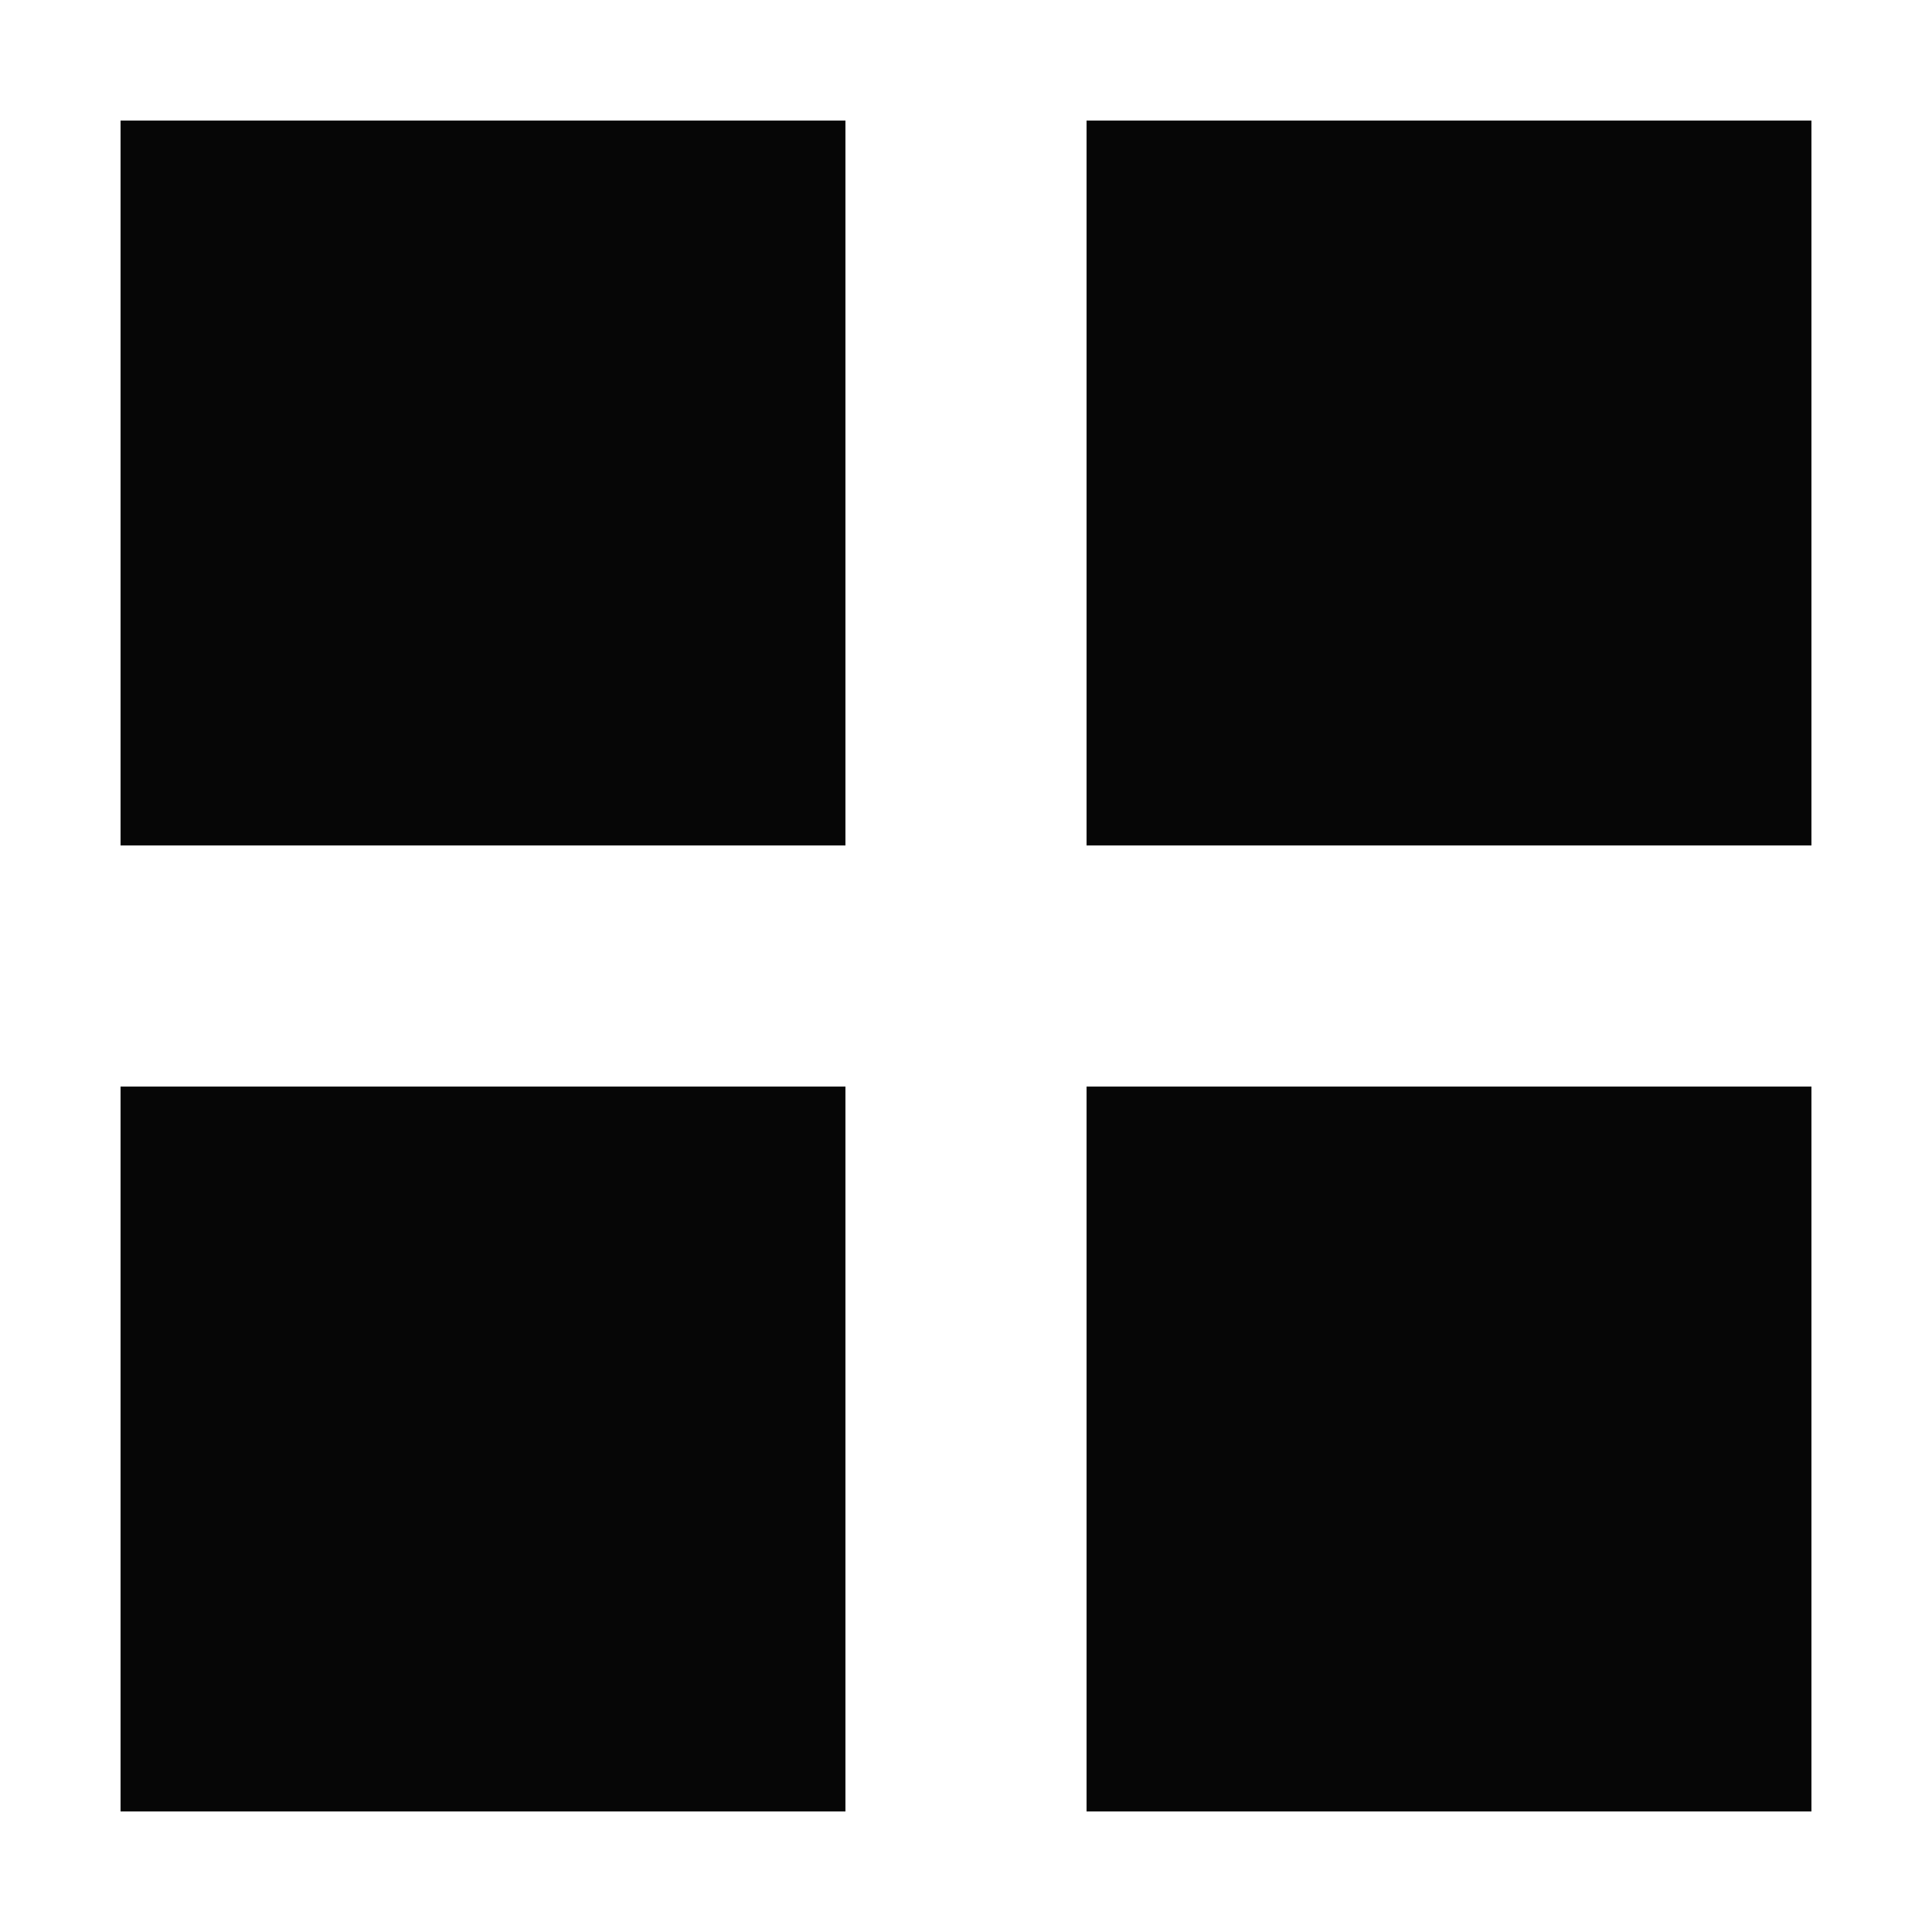
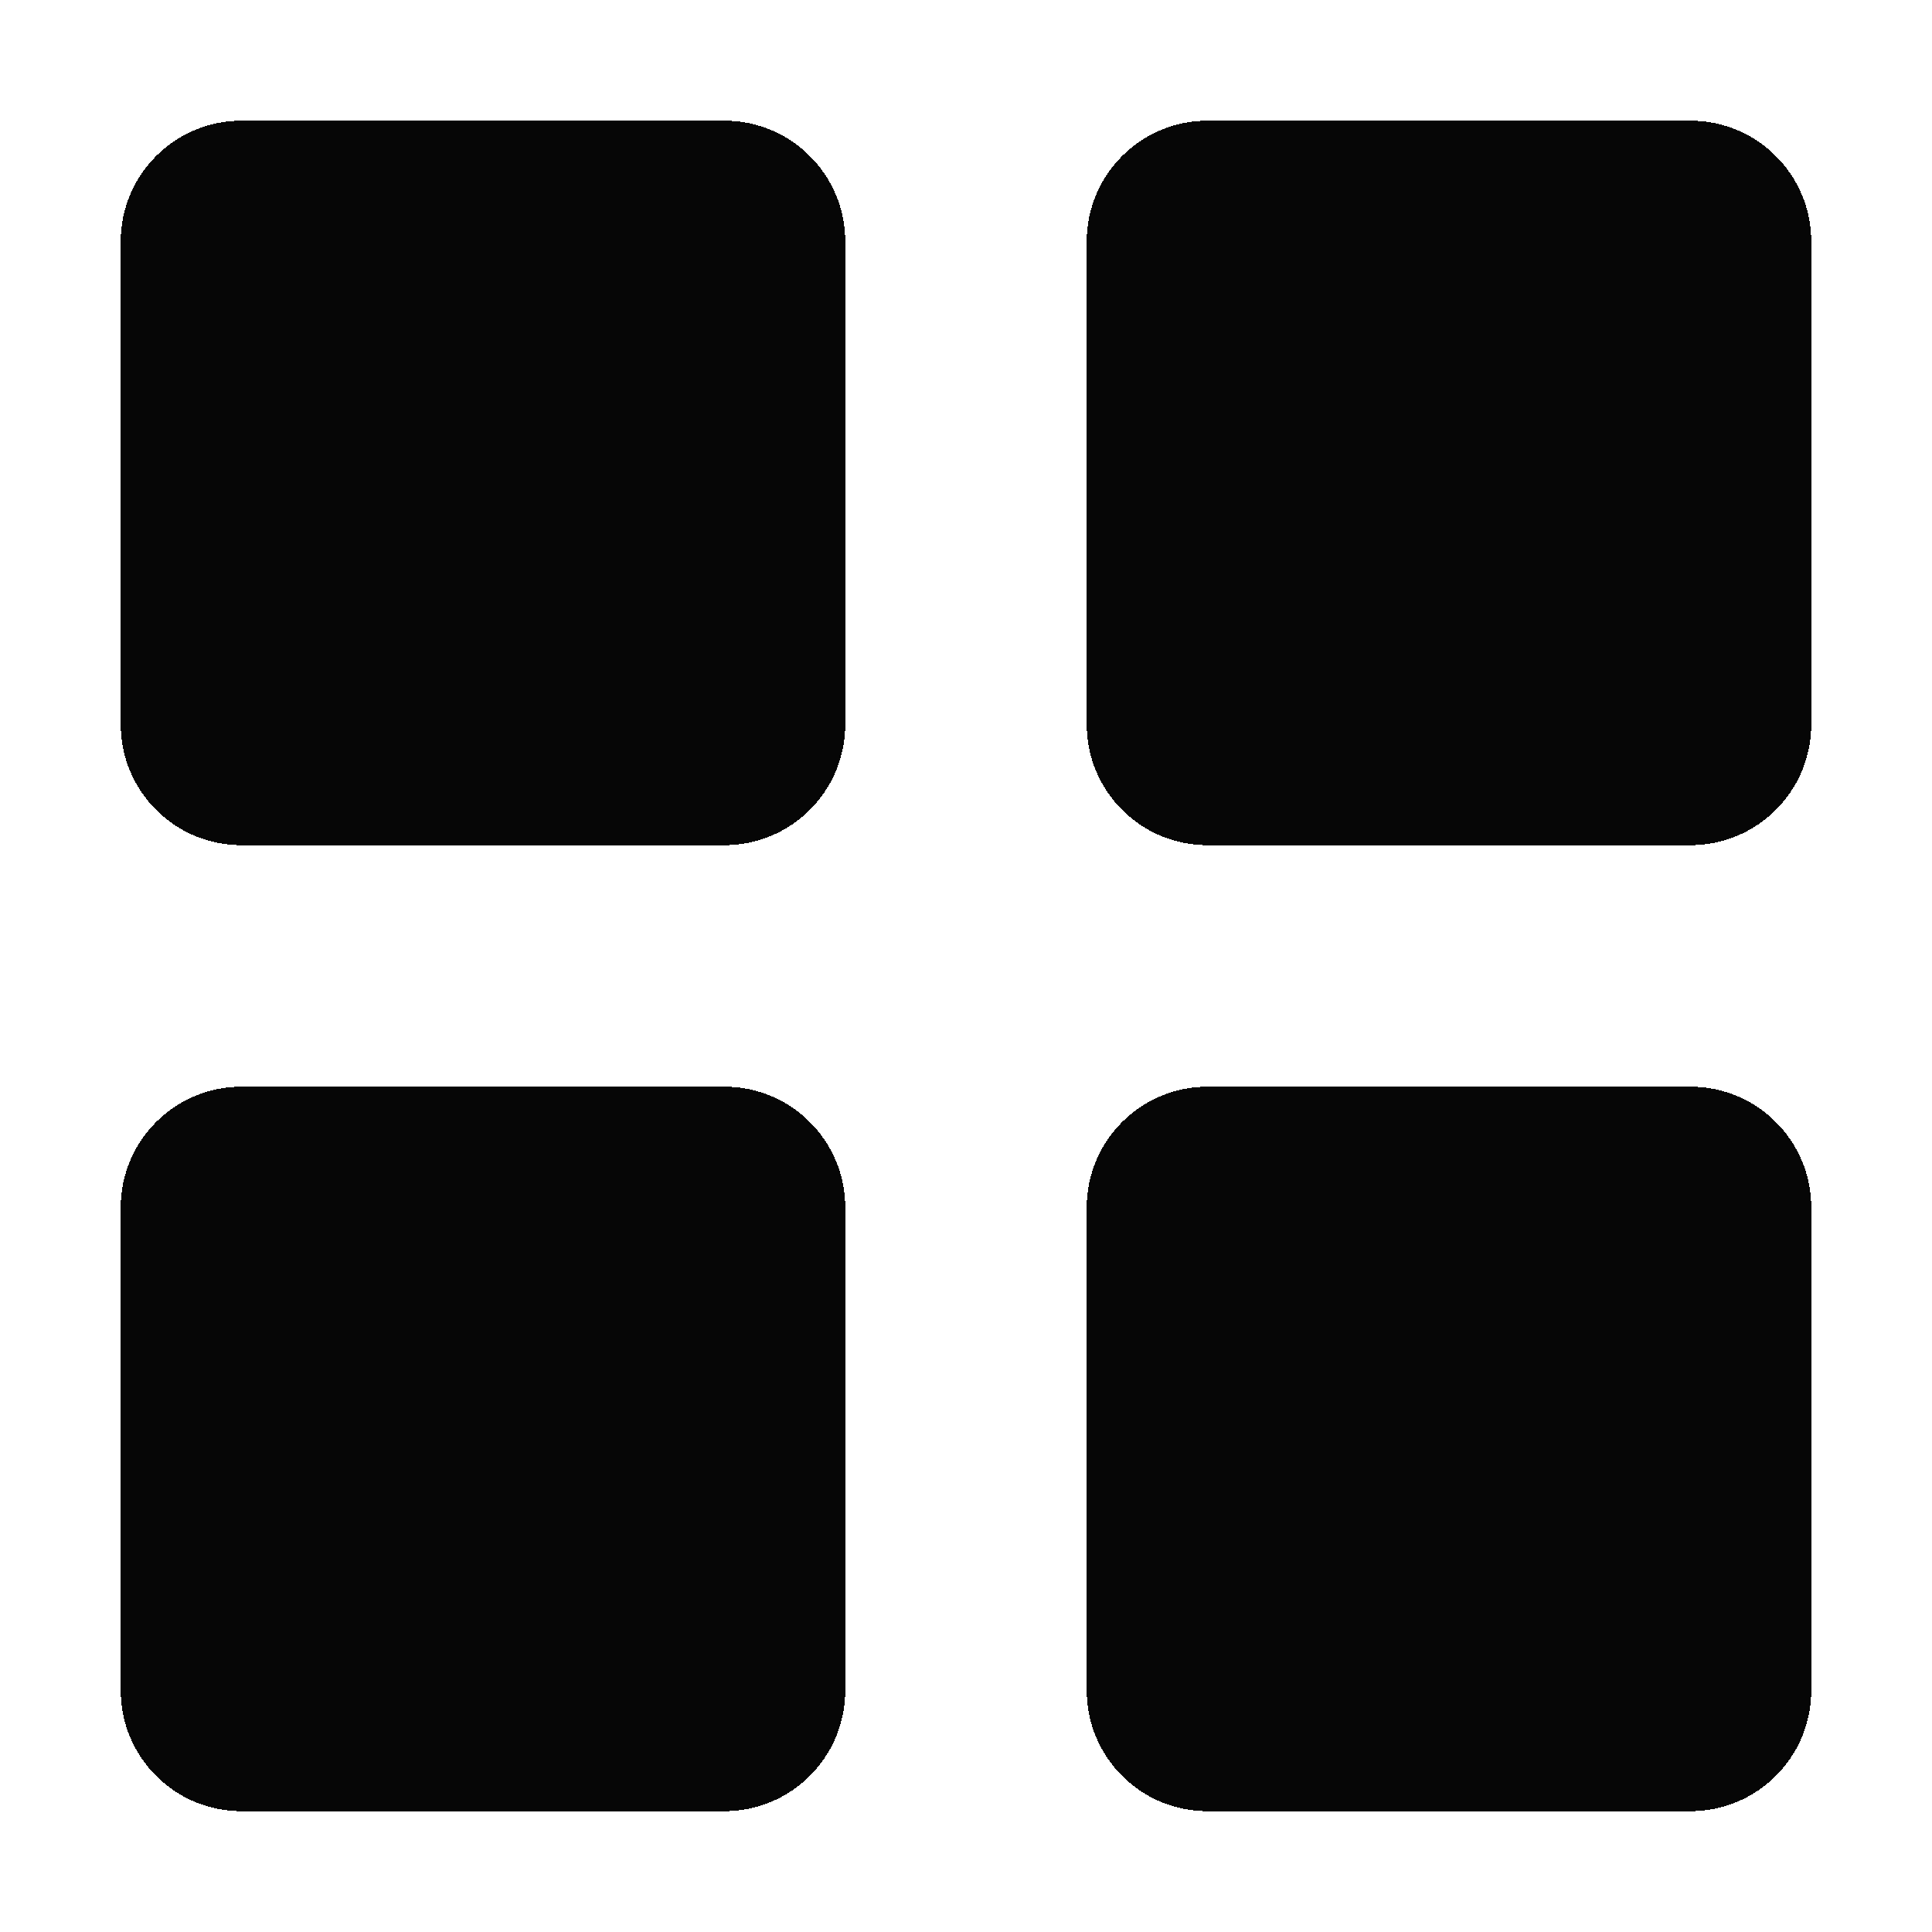
<svg xmlns="http://www.w3.org/2000/svg" xmlns:xlink="http://www.w3.org/1999/xlink" width="16" height="16" id="svg2" version="1.1" shape-rendering="crispEdges">
  <defs id="defs4">
    <linearGradient id="linearGradient5306">
      <stop style="stop-color:#ffffff;stop-opacity:0.099;" offset="0" id="stop5308" />
      <stop style="stop-color:#ffffff;stop-opacity:0;" offset="1" id="stop5310" />
    </linearGradient>
    <linearGradient id="linearGradient5290">
      <stop style="stop-color:#00ffff;stop-opacity:0.098;" offset="0" id="stop5292" />
      <stop id="stop6740" offset="0.5" style="stop-color:#00ff7f;stop-opacity:0.047;" />
      <stop style="stop-color:#00ff00;stop-opacity:0;" offset="1" id="stop5294" />
    </linearGradient>
    <linearGradient id="linearGradient5188">
      <stop style="stop-color:#64b5f6;stop-opacity:0.247;" offset="0" id="stop5198" />
      <stop style="stop-color:#64b5f6;stop-opacity:0;" offset="1" id="stop5192" />
    </linearGradient>
    <linearGradient id="linearGradient3975">
      <stop style="stop-color:#ff5555;stop-opacity:1;" offset="0" id="stop3977" />
    </linearGradient>
    <linearGradient id="linearGradient3969">
      <stop style="stop-color:#87cdde;stop-opacity:1;" offset="0" id="stop3971" />
    </linearGradient>
    <filter id="filter3945" x="0" y="6" width="1.2" style="color-interpolation-filters:sRGB">
      <feDiffuseLighting id="feDiffuseLighting3947" lighting-color="#fdfdfd" surfaceScale="121.495" diffuseConstant="28.448" />
    </filter>
    <filter id="filter3979" style="color-interpolation-filters:sRGB">
      <feFlood flood-opacity="0.2" flood-color="rgb(0,0,0)" result="flood" id="feFlood3981" />
      <feComposite in="flood" in2="SourceGraphic" operator="in" result="composite1" id="feComposite3983" />
      <feGaussianBlur stdDeviation="6" result="blur" id="feGaussianBlur3985" />
      <feOffset dx="0" dy="6" result="offset" id="feOffset3987" />
      <feComposite in="SourceGraphic" in2="offset" operator="over" result="fbSourceGraphic" id="feComposite3989" />
      <feColorMatrix result="fbSourceGraphicAlpha" in="fbSourceGraphic" values="0 0 0 -1 0 0 0 0 -1 0 0 0 0 -1 0 0 0 0 1 0" id="feColorMatrix3991" />
      <feFlood id="feFlood3993" flood-opacity="0.2" flood-color="rgb(0,0,0)" result="flood" in="fbSourceGraphic" />
      <feComposite id="feComposite3995" in2="fbSourceGraphic" in="flood" operator="in" result="composite1" />
      <feGaussianBlur id="feGaussianBlur3997" stdDeviation="6" result="blur" />
      <feOffset id="feOffset3999" dx="0" dy="6" result="offset" />
      <feComposite id="feComposite4001" in2="offset" in="fbSourceGraphic" operator="over" result="composite2" />
    </filter>
    <filter style="color-interpolation-filters:sRGB" id="filter3876">
      <feFlood flood-opacity="0.2" flood-color="rgb(0,0,0)" result="flood" id="feFlood3878" />
      <feComposite in="flood" in2="SourceGraphic" operator="in" result="composite1" id="feComposite3880" />
      <feGaussianBlur stdDeviation="6" result="blur" id="feGaussianBlur3882" />
      <feOffset dx="0" dy="6" result="offset" id="feOffset3884" />
      <feComposite in="SourceGraphic" in2="offset" operator="over" result="fbSourceGraphic" id="feComposite3886" />
      <feColorMatrix result="fbSourceGraphicAlpha" in="fbSourceGraphic" values="0 0 0 -1 0 0 0 0 -1 0 0 0 0 -1 0 0 0 0 1 0" id="feColorMatrix3888" />
      <feFlood id="feFlood3890" flood-opacity="0.397" flood-color="rgb(0,0,0)" result="flood" in="fbSourceGraphic" />
      <feComposite id="feComposite3892" in2="fbSourceGraphic" in="flood" operator="in" result="composite1" />
      <feGaussianBlur id="feGaussianBlur3894" stdDeviation="19.2" result="blur" />
      <feOffset id="feOffset3896" dx="0" dy="6" result="offset" />
      <feComposite id="feComposite3898" in2="offset" in="fbSourceGraphic" operator="over" result="fbSourceGraphic" />
      <feColorMatrix result="fbSourceGraphicAlpha" in="fbSourceGraphic" values="0 0 0 -1 0 0 0 0 -1 0 0 0 0 -1 0 0 0 0 1 0" id="feColorMatrix3900" />
      <feFlood id="feFlood3902" flood-opacity="0.8" flood-color="rgb(0,0,0)" result="flood" in="fbSourceGraphic" />
      <feComposite id="feComposite3904" in2="fbSourceGraphic" in="flood" operator="in" result="composite1" />
      <feGaussianBlur id="feGaussianBlur3906" stdDeviation="19.2" result="blur" />
      <feOffset id="feOffset3908" dx="0" dy="6" result="offset" />
      <feComposite id="feComposite3910" in2="offset" in="fbSourceGraphic" operator="over" result="fbSourceGraphic" />
      <feColorMatrix result="fbSourceGraphicAlpha" in="fbSourceGraphic" values="0 0 0 -1 0 0 0 0 -1 0 0 0 0 -1 0 0 0 0 1 0" id="feColorMatrix3912" />
      <feFlood id="feFlood3914" flood-opacity="0.8" flood-color="rgb(0,0,0)" result="flood" in="fbSourceGraphic" />
      <feComposite id="feComposite3916" in2="fbSourceGraphic" in="flood" operator="in" result="composite1" />
      <feGaussianBlur id="feGaussianBlur3918" stdDeviation="26.1" result="blur" />
      <feOffset id="feOffset3920" dx="0" dy="6" result="offset" />
      <feComposite id="feComposite3922" in2="offset" in="fbSourceGraphic" operator="over" result="fbSourceGraphic" />
      <feColorMatrix result="fbSourceGraphicAlpha" in="fbSourceGraphic" values="0 0 0 -1 0 0 0 0 -1 0 0 0 0 -1 0 0 0 0 1 0" id="feColorMatrix3924" />
      <feFlood id="feFlood3926" flood-opacity="0.8" flood-color="rgb(0,0,0)" result="flood" in="fbSourceGraphic" />
      <feComposite id="feComposite3928" in2="fbSourceGraphic" in="flood" operator="in" result="composite1" />
      <feGaussianBlur id="feGaussianBlur3930" stdDeviation="35.7" result="blur" />
      <feOffset id="feOffset3932" dx="0" dy="6" result="offset" />
      <feComposite id="feComposite3934" in2="offset" in="fbSourceGraphic" operator="over" result="fbSourceGraphic" />
      <feColorMatrix result="fbSourceGraphicAlpha" in="fbSourceGraphic" values="0 0 0 -1 0 0 0 0 -1 0 0 0 0 -1 0 0 0 0 1 0" id="feColorMatrix3936" />
      <feFlood id="feFlood3938" flood-opacity="0.8" flood-color="rgb(0,0,0)" result="flood" in="fbSourceGraphic" />
      <feComposite id="feComposite3940" in2="fbSourceGraphic" in="flood" operator="in" result="composite1" />
      <feGaussianBlur id="feGaussianBlur3942" stdDeviation="6" result="blur" />
      <feOffset id="feOffset3944" dx="0" dy="6" result="offset" />
      <feComposite id="feComposite3946" in2="offset" in="fbSourceGraphic" operator="over" result="fbSourceGraphic" />
      <feColorMatrix result="fbSourceGraphicAlpha" in="fbSourceGraphic" values="0 0 0 -1 0 0 0 0 -1 0 0 0 0 -1 0 0 0 0 1 0" id="feColorMatrix3948" />
      <feFlood id="feFlood3950" flood-opacity="0.8" flood-color="rgb(0,0,0)" result="flood" in="fbSourceGraphic" />
      <feComposite id="feComposite3952" in2="fbSourceGraphic" in="flood" operator="in" result="composite1" />
      <feGaussianBlur id="feGaussianBlur3954" stdDeviation="21.7" result="blur" />
      <feOffset id="feOffset3956" dx="0" dy="6" result="offset" />
      <feComposite id="feComposite3958" in2="offset" in="fbSourceGraphic" operator="over" result="fbSourceGraphic" />
      <feColorMatrix result="fbSourceGraphicAlpha" in="fbSourceGraphic" values="0 0 0 -1 0 0 0 0 -1 0 0 0 0 -1 0 0 0 0 1 0" id="feColorMatrix3960" />
      <feFlood id="feFlood3962" flood-opacity="0.8" flood-color="rgb(0,0,0)" result="flood" in="fbSourceGraphic" />
      <feComposite id="feComposite3964" in2="fbSourceGraphic" in="flood" operator="in" result="composite1" />
      <feGaussianBlur id="feGaussianBlur3966" stdDeviation="21.7" result="blur" />
      <feOffset id="feOffset3968" dx="0" dy="1.9" result="offset" />
      <feComposite id="feComposite3970" in2="offset" in="fbSourceGraphic" operator="over" result="fbSourceGraphic" />
      <feColorMatrix result="fbSourceGraphicAlpha" in="fbSourceGraphic" values="0 0 0 -1 0 0 0 0 -1 0 0 0 0 -1 0 0 0 0 1 0" id="feColorMatrix3972" />
      <feFlood id="feFlood3974" flood-opacity="0.8" flood-color="rgb(0,0,0)" result="flood" in="fbSourceGraphic" />
      <feComposite id="feComposite3976" in2="fbSourceGraphic" in="flood" operator="in" result="composite1" />
      <feGaussianBlur id="feGaussianBlur3978" stdDeviation="21.7" result="blur" />
      <feOffset id="feOffset3980" dx="3.6" dy="1.9" result="offset" />
      <feComposite id="feComposite3982" in2="offset" in="fbSourceGraphic" operator="over" result="fbSourceGraphic" />
      <feColorMatrix result="fbSourceGraphicAlpha" in="fbSourceGraphic" values="0 0 0 -1 0 0 0 0 -1 0 0 0 0 -1 0 0 0 0 1 0" id="feColorMatrix3984" />
      <feFlood id="feFlood3986" flood-opacity="0.8" flood-color="rgb(0,0,0)" result="flood" in="fbSourceGraphic" />
      <feComposite id="feComposite3988" in2="fbSourceGraphic" in="flood" operator="in" result="composite1" />
      <feGaussianBlur id="feGaussianBlur3990" stdDeviation="21.7" result="blur" />
      <feOffset id="feOffset3992" dx="9.6" dy="1.9" result="offset" />
      <feComposite id="feComposite3994" in2="offset" in="fbSourceGraphic" operator="over" result="fbSourceGraphic" />
      <feColorMatrix result="fbSourceGraphicAlpha" in="fbSourceGraphic" values="0 0 0 -1 0 0 0 0 -1 0 0 0 0 -1 0 0 0 0 1 0" id="feColorMatrix3996" />
      <feFlood id="feFlood3998" flood-opacity="0.8" flood-color="rgb(0,0,0)" result="flood" in="fbSourceGraphic" />
      <feComposite id="feComposite4000" in2="fbSourceGraphic" in="flood" operator="in" result="composite1" />
      <feGaussianBlur id="feGaussianBlur4002" stdDeviation="21.7" result="blur" />
      <feOffset id="feOffset4004" dx="1.2" dy="1.9" result="offset" />
      <feComposite id="feComposite4006" in2="offset" in="fbSourceGraphic" operator="over" result="fbSourceGraphic" />
      <feColorMatrix result="fbSourceGraphicAlpha" in="fbSourceGraphic" values="0 0 0 -1 0 0 0 0 -1 0 0 0 0 -1 0 0 0 0 1 0" id="feColorMatrix4008" />
      <feFlood id="feFlood4010" flood-opacity="0.8" flood-color="rgb(0,0,0)" result="flood" in="fbSourceGraphic" />
      <feComposite id="feComposite4012" in2="fbSourceGraphic" in="flood" operator="in" result="composite1" />
      <feGaussianBlur id="feGaussianBlur4014" stdDeviation="21.7" result="blur" />
      <feOffset id="feOffset4016" dx="-1.4" dy="1.9" result="offset" />
      <feComposite id="feComposite4018" in2="offset" in="fbSourceGraphic" operator="over" result="fbSourceGraphic" />
      <feColorMatrix result="fbSourceGraphicAlpha" in="fbSourceGraphic" values="0 0 0 -1 0 0 0 0 -1 0 0 0 0 -1 0 0 0 0 1 0" id="feColorMatrix4020" />
      <feFlood id="feFlood4022" flood-opacity="0.8" flood-color="rgb(0,0,0)" result="flood" in="fbSourceGraphic" />
      <feComposite id="feComposite4024" in2="fbSourceGraphic" in="flood" operator="in" result="composite1" />
      <feGaussianBlur id="feGaussianBlur4026" stdDeviation="21.7" result="blur" />
      <feOffset id="feOffset4028" dx="0.3" dy="1.9" result="offset" />
      <feComposite id="feComposite4030" in2="offset" in="fbSourceGraphic" operator="over" result="fbSourceGraphic" />
      <feColorMatrix result="fbSourceGraphicAlpha" in="fbSourceGraphic" values="0 0 0 -1 0 0 0 0 -1 0 0 0 0 -1 0 0 0 0 1 0" id="feColorMatrix4032" />
      <feFlood id="feFlood4034" flood-opacity="0.8" flood-color="rgb(0,0,0)" result="flood" in="fbSourceGraphic" />
      <feComposite id="feComposite4036" in2="fbSourceGraphic" in="flood" operator="in" result="composite1" />
      <feGaussianBlur id="feGaussianBlur4038" stdDeviation="21.7" result="blur" />
      <feOffset id="feOffset4040" dx="-8.04912e-16" dy="1.9" result="offset" />
      <feComposite id="feComposite4042" in2="offset" in="fbSourceGraphic" operator="over" result="fbSourceGraphic" />
      <feColorMatrix result="fbSourceGraphicAlpha" in="fbSourceGraphic" values="0 0 0 -1 0 0 0 0 -1 0 0 0 0 -1 0 0 0 0 1 0" id="feColorMatrix4044" />
      <feFlood id="feFlood4046" flood-opacity="0.8" flood-color="rgb(0,0,0)" result="flood" in="fbSourceGraphic" />
      <feComposite id="feComposite4048" in2="fbSourceGraphic" in="flood" operator="in" result="composite1" />
      <feGaussianBlur id="feGaussianBlur4050" stdDeviation="21.7" result="blur" />
      <feOffset id="feOffset4052" dx="-8.04912e-16" dy="3.6" result="offset" />
      <feComposite id="feComposite4054" in2="offset" in="fbSourceGraphic" operator="over" result="fbSourceGraphic" />
      <feColorMatrix result="fbSourceGraphicAlpha" in="fbSourceGraphic" values="0 0 0 -1 0 0 0 0 -1 0 0 0 0 -1 0 0 0 0 1 0" id="feColorMatrix4056" />
      <feFlood id="feFlood4058" flood-opacity="0.8" flood-color="rgb(0,0,0)" result="flood" in="fbSourceGraphic" />
      <feComposite id="feComposite4060" in2="fbSourceGraphic" in="flood" operator="in" result="composite1" />
      <feGaussianBlur id="feGaussianBlur4062" stdDeviation="6" result="blur" />
      <feOffset id="feOffset4064" dx="-8.04912e-16" dy="3.6" result="offset" />
      <feComposite id="feComposite4066" in2="offset" in="fbSourceGraphic" operator="over" result="fbSourceGraphic" />
      <feColorMatrix result="fbSourceGraphicAlpha" in="fbSourceGraphic" values="0 0 0 -1 0 0 0 0 -1 0 0 0 0 -1 0 0 0 0 1 0" id="feColorMatrix4080" />
      <feFlood id="feFlood4082" flood-opacity="0.8" flood-color="rgb(0,0,0)" result="flood" in="fbSourceGraphic" />
      <feComposite id="feComposite4084" in2="fbSourceGraphic" in="flood" operator="in" result="composite1" />
      <feGaussianBlur id="feGaussianBlur4086" stdDeviation="6" result="blur" />
      <feOffset id="feOffset4088" dx="-8.04912e-16" dy="3.6" result="offset" />
      <feComposite id="feComposite4090" in2="offset" in="fbSourceGraphic" operator="over" result="fbSourceGraphic" />
      <feColorMatrix result="fbSourceGraphicAlpha" in="fbSourceGraphic" values="0 0 0 -1 0 0 0 0 -1 0 0 0 0 -1 0 0 0 0 1 0" id="feColorMatrix4092" />
      <feFlood id="feFlood4094" flood-opacity="0.8" flood-color="rgb(0,0,0)" result="flood" in="fbSourceGraphic" />
      <feComposite id="feComposite4096" in2="fbSourceGraphic" in="flood" operator="in" result="composite1" />
      <feGaussianBlur id="feGaussianBlur4098" stdDeviation="6" result="blur" />
      <feOffset id="feOffset4100" dx="-8.04912e-16" dy="7.7" result="offset" />
      <feComposite id="feComposite4102" in2="offset" in="fbSourceGraphic" operator="over" result="fbSourceGraphic" />
      <feColorMatrix result="fbSourceGraphicAlpha" in="fbSourceGraphic" values="0 0 0 -1 0 0 0 0 -1 0 0 0 0 -1 0 0 0 0 1 0" id="feColorMatrix4104" />
      <feFlood id="feFlood4106" flood-opacity="0.8" flood-color="rgb(0,0,0)" result="flood" in="fbSourceGraphic" />
      <feComposite id="feComposite4108" in2="fbSourceGraphic" in="flood" operator="in" result="composite1" />
      <feGaussianBlur id="feGaussianBlur4110" stdDeviation="6" result="blur" />
      <feOffset id="feOffset4112" dx="-8.04912e-16" dy="11.6" result="offset" />
      <feComposite id="feComposite4114" in2="offset" in="fbSourceGraphic" operator="over" result="fbSourceGraphic" />
      <feColorMatrix result="fbSourceGraphicAlpha" in="fbSourceGraphic" values="0 0 0 -1 0 0 0 0 -1 0 0 0 0 -1 0 0 0 0 1 0" id="feColorMatrix4116" />
      <feFlood id="feFlood4118" flood-opacity="0.5" flood-color="rgb(0,0,0)" result="flood" in="fbSourceGraphic" />
      <feComposite id="feComposite4120" in2="fbSourceGraphic" in="flood" operator="in" result="composite1" />
      <feGaussianBlur id="feGaussianBlur4122" stdDeviation="6" result="blur" />
      <feOffset id="feOffset4124" dx="-8.04912e-16" dy="11.6" result="offset" />
      <feComposite id="feComposite4126" in2="offset" in="fbSourceGraphic" operator="over" result="fbSourceGraphic" />
      <feColorMatrix result="fbSourceGraphicAlpha" in="fbSourceGraphic" values="0 0 0 -1 0 0 0 0 -1 0 0 0 0 -1 0 0 0 0 1 0" id="feColorMatrix4128" />
      <feFlood id="feFlood4130" flood-opacity="0.3" flood-color="rgb(0,0,0)" result="flood" in="fbSourceGraphic" />
      <feComposite id="feComposite4132" in2="fbSourceGraphic" in="flood" operator="in" result="composite1" />
      <feGaussianBlur id="feGaussianBlur4134" stdDeviation="6" result="blur" />
      <feOffset id="feOffset4136" dx="-8.04912e-16" dy="11.6" result="offset" />
      <feComposite id="feComposite4138" in2="offset" in="fbSourceGraphic" operator="over" result="fbSourceGraphic" />
      <feColorMatrix result="fbSourceGraphicAlpha" in="fbSourceGraphic" values="0 0 0 -1 0 0 0 0 -1 0 0 0 0 -1 0 0 0 0 1 0" id="feColorMatrix4140" />
      <feFlood id="feFlood4142" flood-opacity="0.2" flood-color="rgb(0,0,0)" result="flood" in="fbSourceGraphic" />
      <feComposite id="feComposite4144" in2="fbSourceGraphic" in="flood" operator="in" result="composite1" />
      <feGaussianBlur id="feGaussianBlur4146" stdDeviation="6" result="blur" />
      <feOffset id="feOffset4148" dx="-8.04912e-16" dy="11.6" result="offset" />
      <feComposite id="feComposite4150" in2="offset" in="fbSourceGraphic" operator="over" result="fbSourceGraphic" />
      <feColorMatrix result="fbSourceGraphicAlpha" in="fbSourceGraphic" values="0 0 0 -1 0 0 0 0 -1 0 0 0 0 -1 0 0 0 0 1 0" id="feColorMatrix4152" />
      <feFlood id="feFlood4154" flood-opacity="0.2" flood-color="rgb(0,0,0)" result="flood" in="fbSourceGraphic" />
      <feComposite id="feComposite4156" in2="fbSourceGraphic" in="flood" operator="in" result="composite1" />
      <feGaussianBlur id="feGaussianBlur4158" stdDeviation="6" result="blur" />
      <feOffset id="feOffset4160" dx="-8.04912e-16" dy="11.6" result="offset" />
      <feComposite id="feComposite4162" in2="offset" in="fbSourceGraphic" operator="over" result="fbSourceGraphic" />
      <feColorMatrix result="fbSourceGraphicAlpha" in="fbSourceGraphic" values="0 0 0 -1 0 0 0 0 -1 0 0 0 0 -1 0 0 0 0 1 0" id="feColorMatrix4164" />
      <feFlood id="feFlood4166" flood-opacity="0.2" flood-color="rgb(0,0,0)" result="flood" in="fbSourceGraphic" />
      <feComposite id="feComposite4168" in2="fbSourceGraphic" in="flood" operator="in" result="composite1" />
      <feGaussianBlur id="feGaussianBlur4170" stdDeviation="6" result="blur" />
      <feOffset id="feOffset4172" dx="-8.04912e-16" dy="6" result="offset" />
      <feComposite id="feComposite4174" in2="offset" in="fbSourceGraphic" operator="over" result="composite2" />
    </filter>
    <filter id="filter4522" style="color-interpolation-filters:sRGB">
      <feGaussianBlur stdDeviation="3" id="feGaussianBlur4524" />
      <feColorMatrix result="fbSourceGraphic" values="1 0 0 0 0 0 1 0 0 0 0 0 1 0 0 0 0 0 6 -2.5 " id="feColorMatrix4526" />
    </filter>
    <filter id="filter4576" style="color-interpolation-filters:sRGB">
      <feGaussianBlur stdDeviation="3" id="feGaussianBlur4578" />
      <feColorMatrix result="fbSourceGraphic" values="1 0 0 0 0 0 1 0 0 0 0 0 1 0 0 0 0 0 6 -2.5 " id="feColorMatrix4580" />
    </filter>
    <filter id="filter4576-0" style="color-interpolation-filters:sRGB">
      <feGaussianBlur stdDeviation="3" id="feGaussianBlur4578-8" />
      <feColorMatrix result="fbSourceGraphic" values="1 0 0 0 0 0 1 0 0 0 0 0 1 0 0 0 0 0 6 -2.5 " id="feColorMatrix4580-0" />
    </filter>
    <filter id="filter4576-0-0" style="color-interpolation-filters:sRGB">
      <feGaussianBlur stdDeviation="3" id="feGaussianBlur4578-8-5" />
      <feColorMatrix result="fbSourceGraphic" values="1 0 0 0 0 0 1 0 0 0 0 0 1 0 0 0 0 0 6 -2.5 " id="feColorMatrix4580-0-2" />
    </filter>
    <filter id="filter4576-0-0-4" style="color-interpolation-filters:sRGB">
      <feGaussianBlur stdDeviation="3" id="feGaussianBlur4578-8-5-2" />
      <feColorMatrix result="fbSourceGraphic" values="1 0 0 0 0 0 1 0 0 0 0 0 1 0 0 0 0 0 6 -2.5 " id="feColorMatrix4580-0-2-7" />
    </filter>
    <radialGradient xlink:href="#linearGradient5306" id="radialGradient5296" cx="9" cy="1032.112" fx="9" fy="1032.112" r="10.125" gradientUnits="userSpaceOnUse" gradientTransform="matrix(1.944444,0,0,1.944447,-13.5625,-977.5881)" />
    <linearGradient xlink:href="#linearGradient5306" id="linearGradient5312" x1="-15.75" y1="1029.3" x2="23.625" y2="1029.3" gradientUnits="userSpaceOnUse" />
    <linearGradient id="linearGradient3783-1">
      <stop id="stop3785-2" offset="0" style="stop-color:#1e94d3;stop-opacity:1;" />
      <stop style="stop-color:#1e94d3;stop-opacity:1;" offset="1" id="stop3803-6" />
    </linearGradient>
    <linearGradient gradientUnits="userSpaceOnUse" y2="50" x2="30" y1="90" x1="-10" id="linearGradient3827-7" xlink:href="#linearGradient3783-1" />
    <linearGradient gradientUnits="userSpaceOnUse" y2="50" x2="30" y1="90" x1="-10" id="linearGradient3827" xlink:href="#linearGradient3783" />
    <linearGradient id="linearGradient3783">
      <stop id="stop3785" offset="0" style="stop-color:#1e94d3;stop-opacity:1;" />
      <stop style="stop-color:#1e94d3;stop-opacity:1;" offset="1" id="stop3803" />
    </linearGradient>
    <linearGradient id="linearGradient3821">
      <stop id="stop3823" offset="0" style="stop-color:#37aee2;stop-opacity:1;" />
      <stop id="stop3825" offset="1" style="stop-color:#1e96c8;stop-opacity:1;" />
    </linearGradient>
    <linearGradient id="linearGradient3829">
      <stop style="stop-color:#1f96d4;stop-opacity:1;" offset="0" id="stop3831" />
      <stop style="stop-color:#37aee2;stop-opacity:1;" offset="1" id="stop3833" />
    </linearGradient>
    <linearGradient id="linearGradient3877">
      <stop id="stop3879" offset="0" style="stop-color:#eff7fc;stop-opacity:1;" />
      <stop id="stop3881" offset="1" style="stop-color:#ffffff;stop-opacity:1;" />
    </linearGradient>
    <linearGradient id="linearGradient3689">
      <stop id="stop3691" offset="0" style="stop-color:#f68000;stop-opacity:1;" />
      <stop id="stop3693" offset="1" style="stop-color:#fd9800;stop-opacity:1;" />
    </linearGradient>
    <linearGradient id="linearGradient3675">
      <stop id="stop3677" offset="0" style="stop-color:#ffb900;stop-opacity:1;" />
      <stop id="stop3679" offset="1" style="stop-color:#ffd76b;stop-opacity:1;" />
    </linearGradient>
    <linearGradient y2="463.262" x2="412.23" y1="461.921" x1="-113.893" gradientUnits="userSpaceOnUse" id="linearGradient3840" xlink:href="#linearGradient3675" />
    <linearGradient id="linearGradient3634">
      <stop style="stop-color:#7a8288;stop-opacity:1;" offset="0" id="stop3636" />
      <stop id="stop3638" offset="0.076" style="stop-color:#9fa3a7;stop-opacity:1;" />
      <stop style="stop-color:#7d858b;stop-opacity:1;" offset="1" id="stop3640" />
    </linearGradient>
    <linearGradient y2="12.703" x2="151.346" y1="-0.642" x1="107.209" gradientTransform="matrix(0.2822222,0,0,0.2822222,-0.1398399,-0.01181449)" gradientUnits="userSpaceOnUse" id="linearGradient3838" xlink:href="#linearGradient3634" />
    <linearGradient id="linearGradient3712">
      <stop id="stop3714" offset="0" style="stop-color:#a1abb2;stop-opacity:1;" />
      <stop style="stop-color:#eaeced;stop-opacity:1;" offset="0.148" id="stop3720" />
      <stop id="stop3716" offset="1" style="stop-color:#c6ccd0;stop-opacity:1;" />
    </linearGradient>
    <linearGradient y2="27.389" x2="164.759" y1="12.641" x1="104.886" gradientUnits="userSpaceOnUse" id="linearGradient3836" xlink:href="#linearGradient3712" />
    <linearGradient id="linearGradient3702">
      <stop id="stop3704" offset="0" style="stop-color:#7a8288;stop-opacity:1;" />
      <stop style="stop-color:#9fa3a7;stop-opacity:1;" offset="0.529" id="stop3710" />
      <stop id="stop3706" offset="1" style="stop-color:#7d858b;stop-opacity:1;" />
    </linearGradient>
    <linearGradient y2="268.415" x2="334.031" y1="252.484" x1="18.875" gradientUnits="userSpaceOnUse" id="linearGradient3834" xlink:href="#linearGradient3702" />
    <linearGradient id="linearGradient3626">
      <stop style="stop-color:#a1abb2;stop-opacity:1;" offset="0" id="stop3628" />
      <stop id="stop3630" offset="0.083" style="stop-color:#eaeced;stop-opacity:1;" />
      <stop style="stop-color:#c6ccd0;stop-opacity:1;" offset="1" id="stop3632" />
    </linearGradient>
    <linearGradient y2="290.7" x2="278.432" y1="228.6" x1="44.104" gradientUnits="userSpaceOnUse" id="linearGradient3832" xlink:href="#linearGradient3626" />
    <linearGradient id="linearGradient3646">
      <stop id="stop3648" offset="0" style="stop-color:#f48200;stop-opacity:0;" />
      <stop style="stop-color:#f48200;stop-opacity:0.728;" offset="0.589" id="stop3654" />
      <stop id="stop3658" offset="0.816" style="stop-color:#cc5f00;stop-opacity:1;" />
      <stop id="stop3650" offset="1" style="stop-color:#a43d00;stop-opacity:1;" />
    </linearGradient>
    <linearGradient y2="55.356" x2="261.622" y1="70.105" x1="115.202" gradientUnits="userSpaceOnUse" id="linearGradient3830" xlink:href="#linearGradient3646" />
    <linearGradient id="linearGradient3668">
      <stop style="stop-color:#9b4400;stop-opacity:1;" offset="0" id="stop3670" />
      <stop style="stop-color:#e56300;stop-opacity:1;" offset="1" id="stop3672" />
    </linearGradient>
    <linearGradient y2="108.988" x2="93.522" y1="102.284" x1="64.751" gradientUnits="userSpaceOnUse" id="linearGradient3828" xlink:href="#linearGradient3668" />
    <linearGradient id="linearGradient3649">
      <stop id="stop3651" offset="0" style="stop-color:#e26400;stop-opacity:1;" />
      <stop id="stop3653" offset="1" style="stop-color:#ffb900;stop-opacity:1;" />
    </linearGradient>
    <linearGradient y2="125.316" x2="44.376" y1="100.342" x1="40.775" gradientTransform="matrix(1,0,0,1.020233,0,-1.423461)" gradientUnits="userSpaceOnUse" id="linearGradient3826" xlink:href="#linearGradient3649" />
    <linearGradient id="linearGradient3689-2">
      <stop id="stop3691-2" offset="0" style="stop-color:#f68000;stop-opacity:1;" />
      <stop id="stop3693-3" offset="1" style="stop-color:#fd9800;stop-opacity:1;" />
    </linearGradient>
    <linearGradient id="linearGradient3675-8">
      <stop id="stop3677-4" offset="0" style="stop-color:#ffb900;stop-opacity:1;" />
      <stop id="stop3679-7" offset="1" style="stop-color:#ffd76b;stop-opacity:1;" />
    </linearGradient>
    <linearGradient y2="463.262" x2="412.23" y1="461.921" x1="-113.893" gradientUnits="userSpaceOnUse" id="linearGradient3840-4" xlink:href="#linearGradient3675-8" />
    <linearGradient id="linearGradient3634-7">
      <stop style="stop-color:#7a8288;stop-opacity:1;" offset="0" id="stop3636-4" />
      <stop id="stop3638-6" offset="0.076" style="stop-color:#9fa3a7;stop-opacity:1;" />
      <stop style="stop-color:#7d858b;stop-opacity:1;" offset="1" id="stop3640-9" />
    </linearGradient>
    <linearGradient y2="12.703" x2="151.346" y1="-0.642" x1="107.209" gradientTransform="matrix(0.2822222,0,0,0.2822222,-0.1398399,-0.01181449)" gradientUnits="userSpaceOnUse" id="linearGradient3838-1" xlink:href="#linearGradient3634-7" />
    <linearGradient id="linearGradient3712-7">
      <stop id="stop3714-7" offset="0" style="stop-color:#a1abb2;stop-opacity:1;" />
      <stop style="stop-color:#eaeced;stop-opacity:1;" offset="0.148" id="stop3720-2" />
      <stop id="stop3716-3" offset="1" style="stop-color:#c6ccd0;stop-opacity:1;" />
    </linearGradient>
    <linearGradient y2="27.389" x2="164.759" y1="12.641" x1="104.886" gradientUnits="userSpaceOnUse" id="linearGradient3836-7" xlink:href="#linearGradient3712-7" />
    <linearGradient id="linearGradient3702-3">
      <stop id="stop3704-5" offset="0" style="stop-color:#7a8288;stop-opacity:1;" />
      <stop style="stop-color:#9fa3a7;stop-opacity:1;" offset="0.529" id="stop3710-4" />
      <stop id="stop3706-4" offset="1" style="stop-color:#7d858b;stop-opacity:1;" />
    </linearGradient>
    <linearGradient y2="268.415" x2="334.031" y1="252.484" x1="18.875" gradientUnits="userSpaceOnUse" id="linearGradient3834-9" xlink:href="#linearGradient3702-3" />
    <linearGradient id="linearGradient3626-6">
      <stop style="stop-color:#a1abb2;stop-opacity:1;" offset="0" id="stop3628-0" />
      <stop id="stop3630-5" offset="0.083" style="stop-color:#eaeced;stop-opacity:1;" />
      <stop style="stop-color:#c6ccd0;stop-opacity:1;" offset="1" id="stop3632-7" />
    </linearGradient>
    <linearGradient y2="290.7" x2="278.432" y1="228.6" x1="44.104" gradientUnits="userSpaceOnUse" id="linearGradient3832-3" xlink:href="#linearGradient3626-6" />
    <linearGradient id="linearGradient3646-6">
      <stop id="stop3648-6" offset="0" style="stop-color:#f48200;stop-opacity:0;" />
      <stop style="stop-color:#f48200;stop-opacity:0.728;" offset="0.589" id="stop3654-6" />
      <stop id="stop3658-4" offset="0.816" style="stop-color:#cc5f00;stop-opacity:1;" />
      <stop id="stop3650-0" offset="1" style="stop-color:#a43d00;stop-opacity:1;" />
    </linearGradient>
    <linearGradient y2="55.356" x2="261.622" y1="70.105" x1="115.202" gradientUnits="userSpaceOnUse" id="linearGradient3830-6" xlink:href="#linearGradient3646-6" />
    <linearGradient id="linearGradient3668-5">
      <stop style="stop-color:#9b4400;stop-opacity:1;" offset="0" id="stop3670-3" />
      <stop style="stop-color:#e56300;stop-opacity:1;" offset="1" id="stop3672-2" />
    </linearGradient>
    <linearGradient y2="108.988" x2="93.522" y1="102.284" x1="64.751" gradientUnits="userSpaceOnUse" id="linearGradient3828-1" xlink:href="#linearGradient3668-5" />
    <linearGradient id="linearGradient3649-3">
      <stop id="stop3651-9" offset="0" style="stop-color:#e26400;stop-opacity:1;" />
      <stop id="stop3653-7" offset="1" style="stop-color:#ffb900;stop-opacity:1;" />
    </linearGradient>
    <linearGradient y2="125.316" x2="44.376" y1="100.342" x1="40.775" gradientTransform="matrix(1,0,0,1.020233,0,-1.423461)" gradientUnits="userSpaceOnUse" id="linearGradient3826-1" xlink:href="#linearGradient3649-3" />
    <linearGradient id="linearGradient2460" y2="44.984" gradientUnits="userSpaceOnUse" x2="19.36" y1="21.031" x1="19.245">
      <stop id="stop3602" style="stop-color:#fafafa;stop-opacity:1;" offset="0" />
      <stop id="stop3604" style="stop-color:#f0f0f0;stop-opacity:1;" offset="1" />
    </linearGradient>
    <linearGradient xlink:href="#linearGradient2460" id="linearGradient3157" gradientUnits="userSpaceOnUse" gradientTransform="matrix(12.10256,0,0,12.10256,-34.46825,-46.18711)" x1="18.93" y1="6.295" x2="19.36" y2="36.644" />
    <linearGradient id="linearGradient5479-2">
      <stop id="stop5481-7" offset="0" style="stop-color:#be5300;stop-opacity:1;" />
      <stop style="stop-color:#f07300;stop-opacity:1" offset="0.763" id="stop5483-4" />
      <stop id="stop5485-2" offset="1" style="stop-color:#e67700;stop-opacity:1;" />
    </linearGradient>
    <linearGradient y2="134.644" x2="128.507" y1="101.118" x1="4.11" gradientTransform="matrix(1.235159,0,0,1.235159,262.2571,326.9873)" gradientUnits="userSpaceOnUse" id="linearGradient3900" xlink:href="#linearGradient5479-2" />
    <linearGradient id="linearGradient5479-6">
      <stop style="stop-color:#be5300;stop-opacity:1;" offset="0" id="stop5481-6" />
      <stop id="stop5483-0" offset="0.763" style="stop-color:#f07300;stop-opacity:1" />
      <stop style="stop-color:#e67700;stop-opacity:1;" offset="1" id="stop5485-5" />
    </linearGradient>
    <linearGradient xlink:href="#linearGradient5479-6" id="linearGradient5467-1" gradientUnits="userSpaceOnUse" gradientTransform="matrix(1.235159,0,0,1.235159,262.2571,326.9873)" x1="4.11" y1="101.118" x2="128.507" y2="134.644" />
    <linearGradient id="linearGradient5447">
      <stop id="stop5451" offset="0" style="stop-color:#e66e00;stop-opacity:1;" />
      <stop style="stop-color:#e67700;stop-opacity:1;" offset="1" id="stop5453" />
    </linearGradient>
    <linearGradient id="linearGradient5479">
      <stop style="stop-color:#be5300;stop-opacity:1;" offset="0" id="stop5481" />
      <stop id="stop5483" offset="0.763" style="stop-color:#f07300;stop-opacity:1" />
      <stop style="stop-color:#e67700;stop-opacity:1;" offset="1" id="stop5485" />
    </linearGradient>
    <linearGradient xlink:href="#linearGradient5479" id="linearGradient5467" gradientUnits="userSpaceOnUse" gradientTransform="matrix(1.235159,0,0,1.235159,262.2571,326.9873)" x1="4.11" y1="101.118" x2="128.507" y2="134.644" />
    <linearGradient gradientTransform="matrix(1.005865,0,0,0.994169,100,0)" gradientUnits="userSpaceOnUse" id="linearGradient3416" y2="7.017" x2="45.448" y1="92.54" x1="45.448">
      <stop offset="0" style="stop-color:#000000;stop-opacity:1" id="stop3418" />
      <stop offset="1" style="stop-color:#000000;stop-opacity:0.588" id="stop3420" />
    </linearGradient>
    <linearGradient xlink:href="#ButtonShadow-0-1-1-5" id="linearGradient5342" gradientUnits="userSpaceOnUse" gradientTransform="matrix(1.007415,0,0,1.007415,-810.4888,593.1369)" x1="1012.513" y1="484.417" x2="1006.808" y2="20.626" />
    <linearGradient gradientTransform="matrix(1.005865,0,0,0.994169,100,0)" gradientUnits="userSpaceOnUse" id="linearGradient3409" y2="7.017" x2="45.448" y1="92.54" x1="45.448">
      <stop offset="0" style="stop-color:#000000;stop-opacity:1" id="stop3411" />
      <stop offset="1" style="stop-color:#000000;stop-opacity:0.588" id="stop3413" />
    </linearGradient>
    <linearGradient gradientTransform="matrix(1.005865,0,0,0.994169,100,0)" gradientUnits="userSpaceOnUse" id="linearGradient3402" y2="7.017" x2="45.448" y1="92.54" x1="45.448">
      <stop offset="0" style="stop-color:#000000;stop-opacity:1" id="stop3404" />
      <stop offset="1" style="stop-color:#000000;stop-opacity:0.588" id="stop3406" />
    </linearGradient>
    <linearGradient gradientTransform="matrix(1.005865,0,0,0.994169,100,0)" gradientUnits="userSpaceOnUse" id="linearGradient3395" y2="7.017" x2="45.448" y1="92.54" x1="45.448">
      <stop offset="0" style="stop-color:#000000;stop-opacity:1" id="stop3397" />
      <stop offset="1" style="stop-color:#000000;stop-opacity:0.588" id="stop3399" />
    </linearGradient>
    <linearGradient gradientTransform="matrix(1.005865,0,0,0.994169,100,0)" gradientUnits="userSpaceOnUse" id="ButtonShadow-0-1-1-5" y2="7.017" x2="45.448" y1="92.54" x1="45.448">
      <stop offset="0" style="stop-color:#000000;stop-opacity:1" id="stop3750-8-9-3-6" />
      <stop offset="1" style="stop-color:#000000;stop-opacity:0.588" id="stop3752-5-6-4-2" />
    </linearGradient>
    <linearGradient id="linearGradient4046">
      <stop offset="0" style="stop-color:#000000;stop-opacity:1;" id="stop4048" />
      <stop offset="1" style="stop-color:#ffffff;stop-opacity:0.2" id="stop4050" />
    </linearGradient>
    <linearGradient id="linearGradient3737">
      <stop offset="0" style="stop-color:#ffffff;stop-opacity:1" id="stop3739" />
      <stop offset="1" style="stop-color:#ffffff;stop-opacity:0" id="stop3741" />
    </linearGradient>
    <linearGradient id="linearGradient4487">
      <stop offset="0" style="stop-color:#000000;stop-opacity:1" id="stop4489" />
      <stop offset="1" style="stop-color:#000000;stop-opacity:0" id="stop4491" />
    </linearGradient>
    <linearGradient y2="251.661" x2="1011.953" y1="476.26" x1="1016.104" gradientTransform="translate(-146.2203,369.0885)" gradientUnits="userSpaceOnUse" id="linearGradient4082" xlink:href="#linearGradient4487" />
    <linearGradient xlink:href="#SVGID_2_" id="linearGradient3803" x1="259.994" y1="44" x2="259.994" y2="464" gradientUnits="userSpaceOnUse" />
    <linearGradient y2="217.459" x2="200.051" y1="185.074" x1="200.051" gradientTransform="matrix(9.257474,0,0,9.257474,-1595.928,-1607.211)" gradientUnits="userSpaceOnUse" id="linearGradient3017" xlink:href="#SVGID_2_" />
    <linearGradient xlink:href="#SVGID_2_" id="linearGradient3021" gradientUnits="userSpaceOnUse" gradientTransform="matrix(13.57763,0,0,13.57763,-2026.162,-2566.71)" x1="200.051" y1="185.074" x2="200.051" y2="217.459" />
    <linearGradient y2="217.459" x2="200.051" y1="185.074" x1="200.051" gradientUnits="userSpaceOnUse" id="SVGID_2_">
      <stop id="stop13" style="stop-color:#61B74A" offset="0" />
      <stop id="stop15" style="stop-color:#449934" offset="1" />
    </linearGradient>
    <radialGradient gradientUnits="userSpaceOnUse" gradientTransform="matrix(1,0,0,1.049991,0,-19.27059)" r="191.619" fy="385.484" fx="558.354" cy="385.484" cx="558.354" id="radialGradient3867" xlink:href="#XMLID_74_-8-1" />
    <linearGradient y2="48.085" x2="78.466" y1="56.301" x1="64.478" gradientUnits="userSpaceOnUse" id="XMLID_74_-8-1">
      <stop id="stop155-3-8" style="stop-color:#ffffff;stop-opacity:1;" offset="0" />
      <stop id="stop157-94-6" style="stop-color:#e6e6e6;stop-opacity:1;" offset="1" />
    </linearGradient>
  </defs>
  <g id="layer2" transform="translate(1.000843,1.0005)">
-     <rect style="fill:#000000;fill-opacity:0.973;stroke-width:0.15;stroke-linecap:square;paint-order:markers stroke fill" id="rect3443" width="6" height="6" x="-0.001" y="-0.001" />
-     <rect style="fill:#000000;fill-opacity:0.973;stroke-width:0.15;stroke-linecap:square;paint-order:markers stroke fill" id="rect3445" width="6" height="6" x="7.999" y="-0.001" />
-     <rect style="fill:#000000;fill-opacity:0.973;stroke-width:0.15;stroke-linecap:square;paint-order:markers stroke fill" id="rect3447" width="6" height="6" x="7.999" y="7.999" />
-     <rect style="fill:#000000;fill-opacity:0.973;stroke-width:0.15;stroke-linecap:square;paint-order:markers stroke fill" id="rect3449" width="6" height="6" x="-0.001" y="7.999" />
+     <rect style="fill:#000000;fill-opacity:0.973;stroke-width:0.15;stroke-linecap:square;paint-order:markers stroke fill" id="rect3443" width="6" height="6" x="-0.001" y="-0.001" ry="1" />
+     <rect style="fill:#000000;fill-opacity:0.973;stroke-width:0.15;stroke-linecap:square;paint-order:markers stroke fill" id="rect3445" width="6" height="6" x="7.999" y="-0.001" ry="1" />
+     <rect style="fill:#000000;fill-opacity:0.973;stroke-width:0.15;stroke-linecap:square;paint-order:markers stroke fill" id="rect3447" width="6" height="6" x="7.999" y="7.999" ry="1" />
+     <rect style="fill:#000000;fill-opacity:0.973;stroke-width:0.15;stroke-linecap:square;paint-order:markers stroke fill" id="rect3449" width="6" height="6" x="-0.001" y="7.999" ry="1" />
  </g>
</svg>
